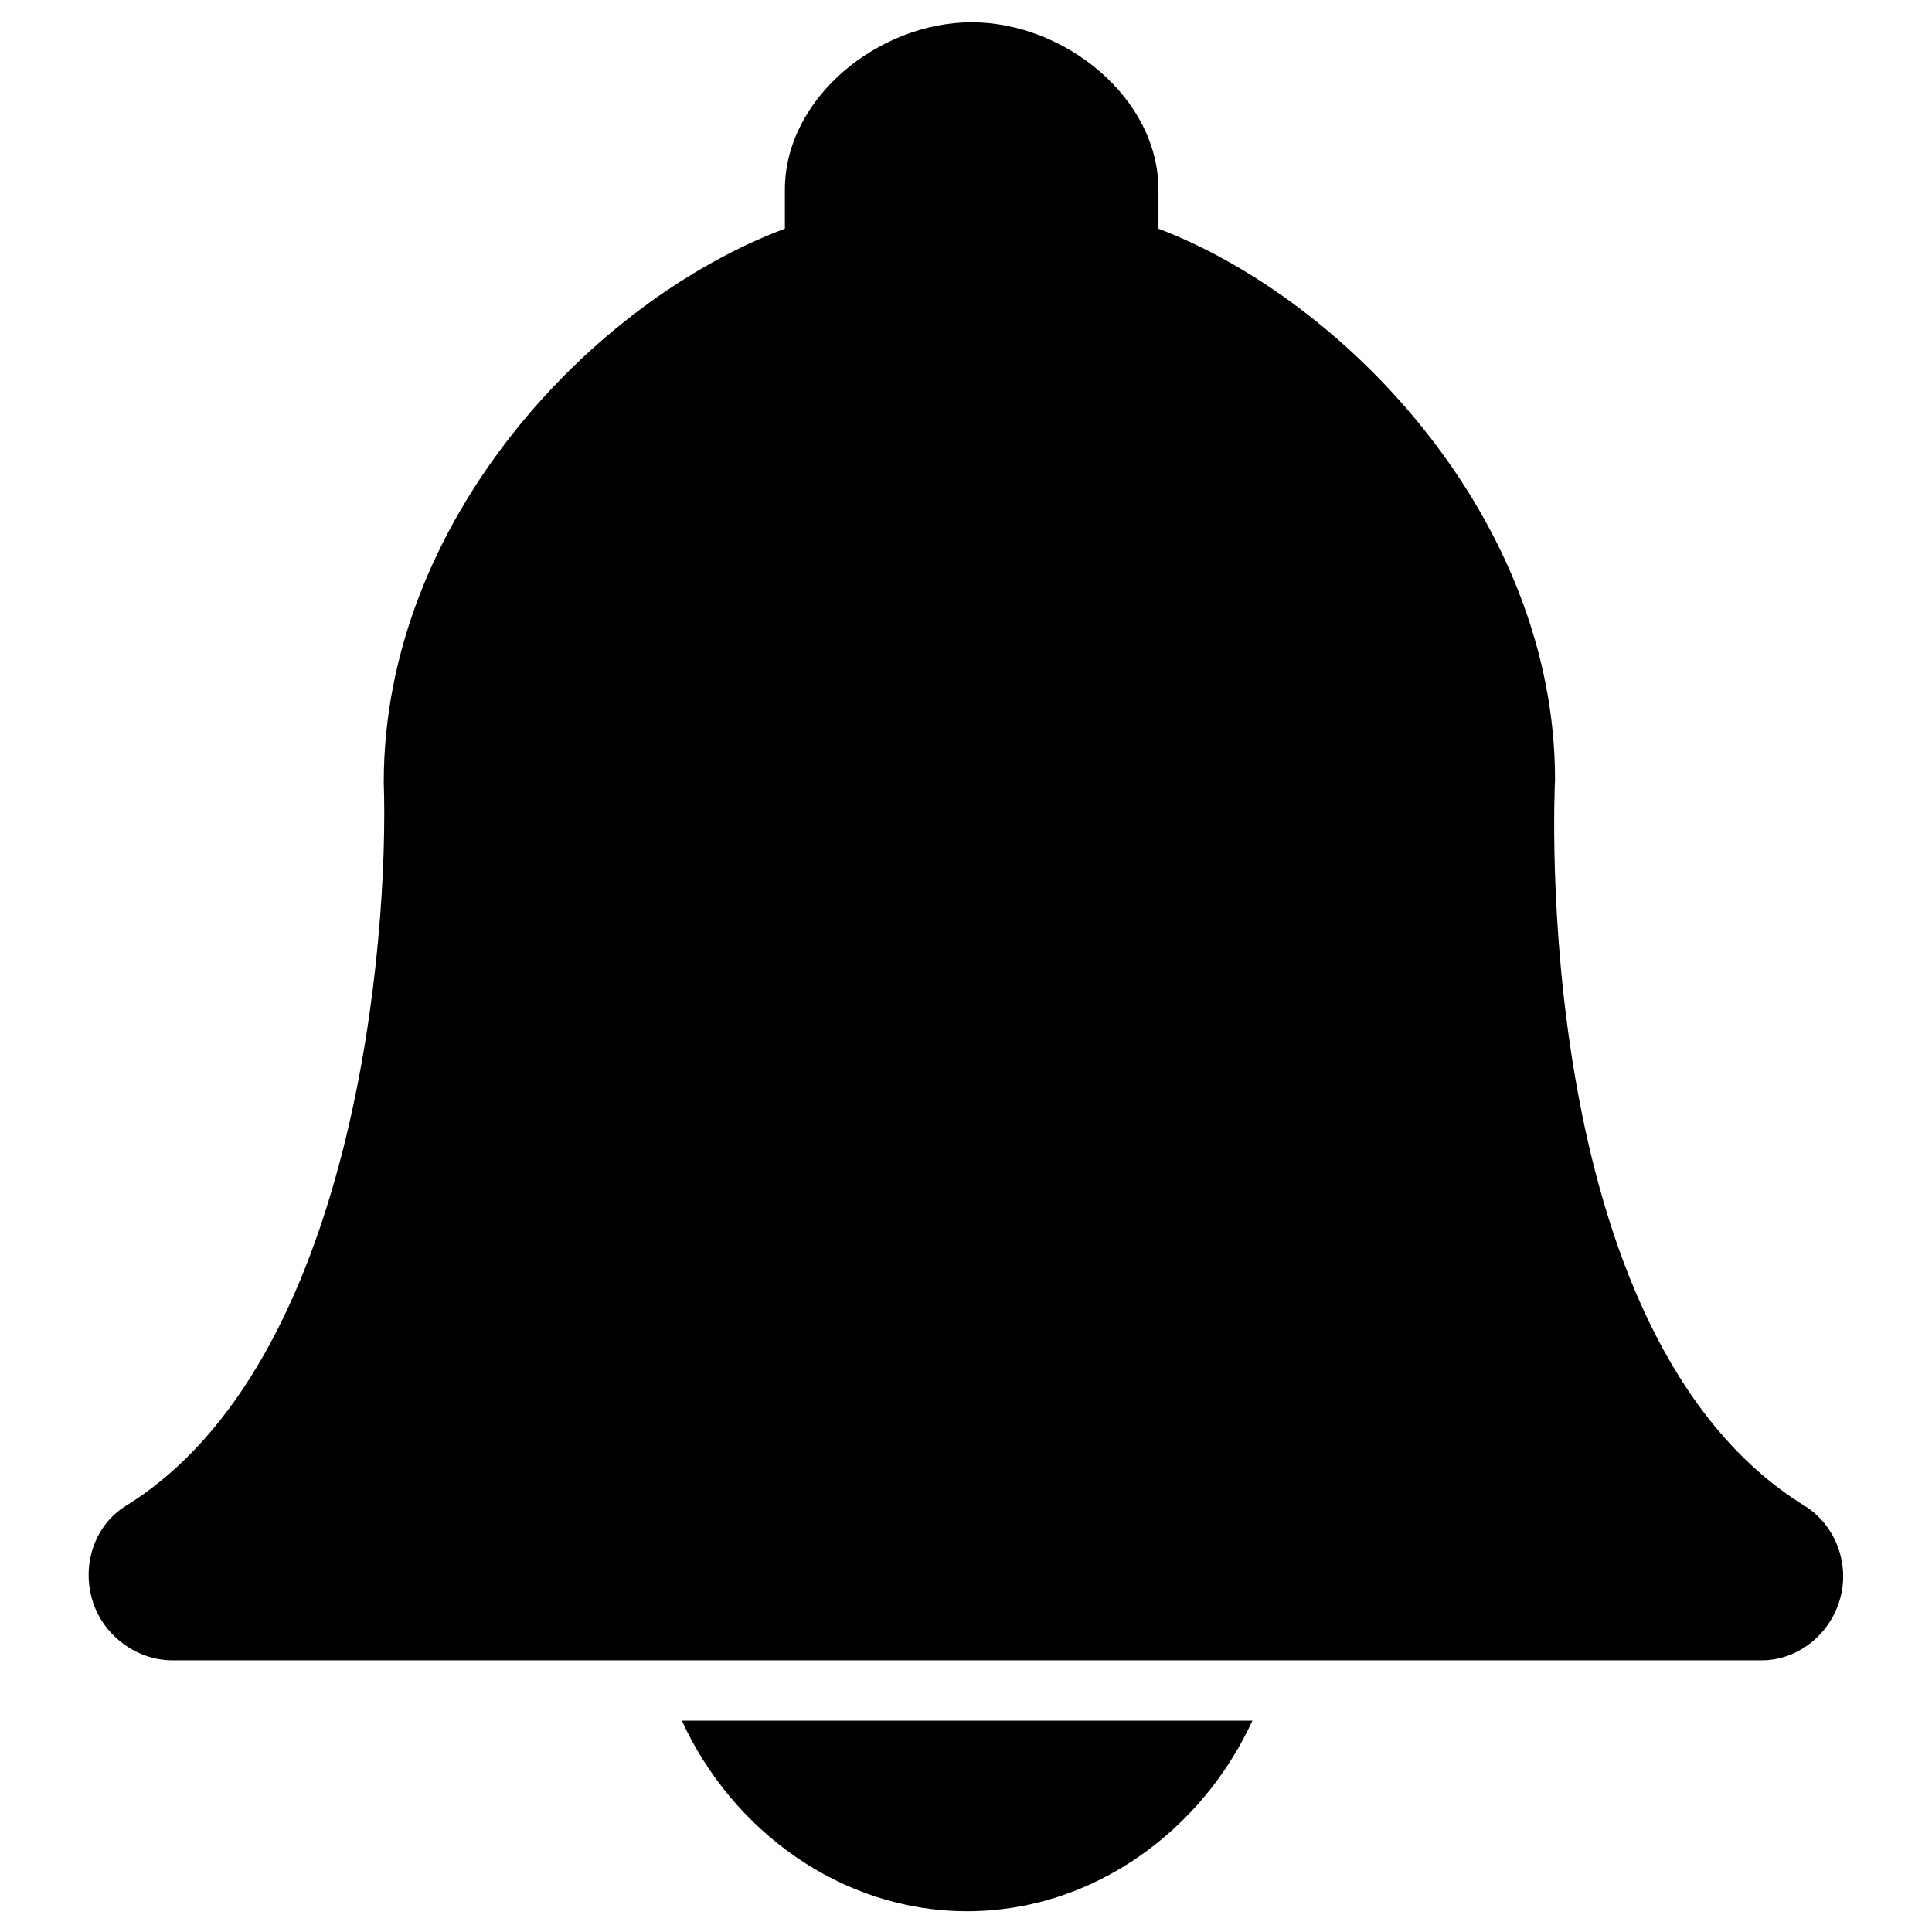
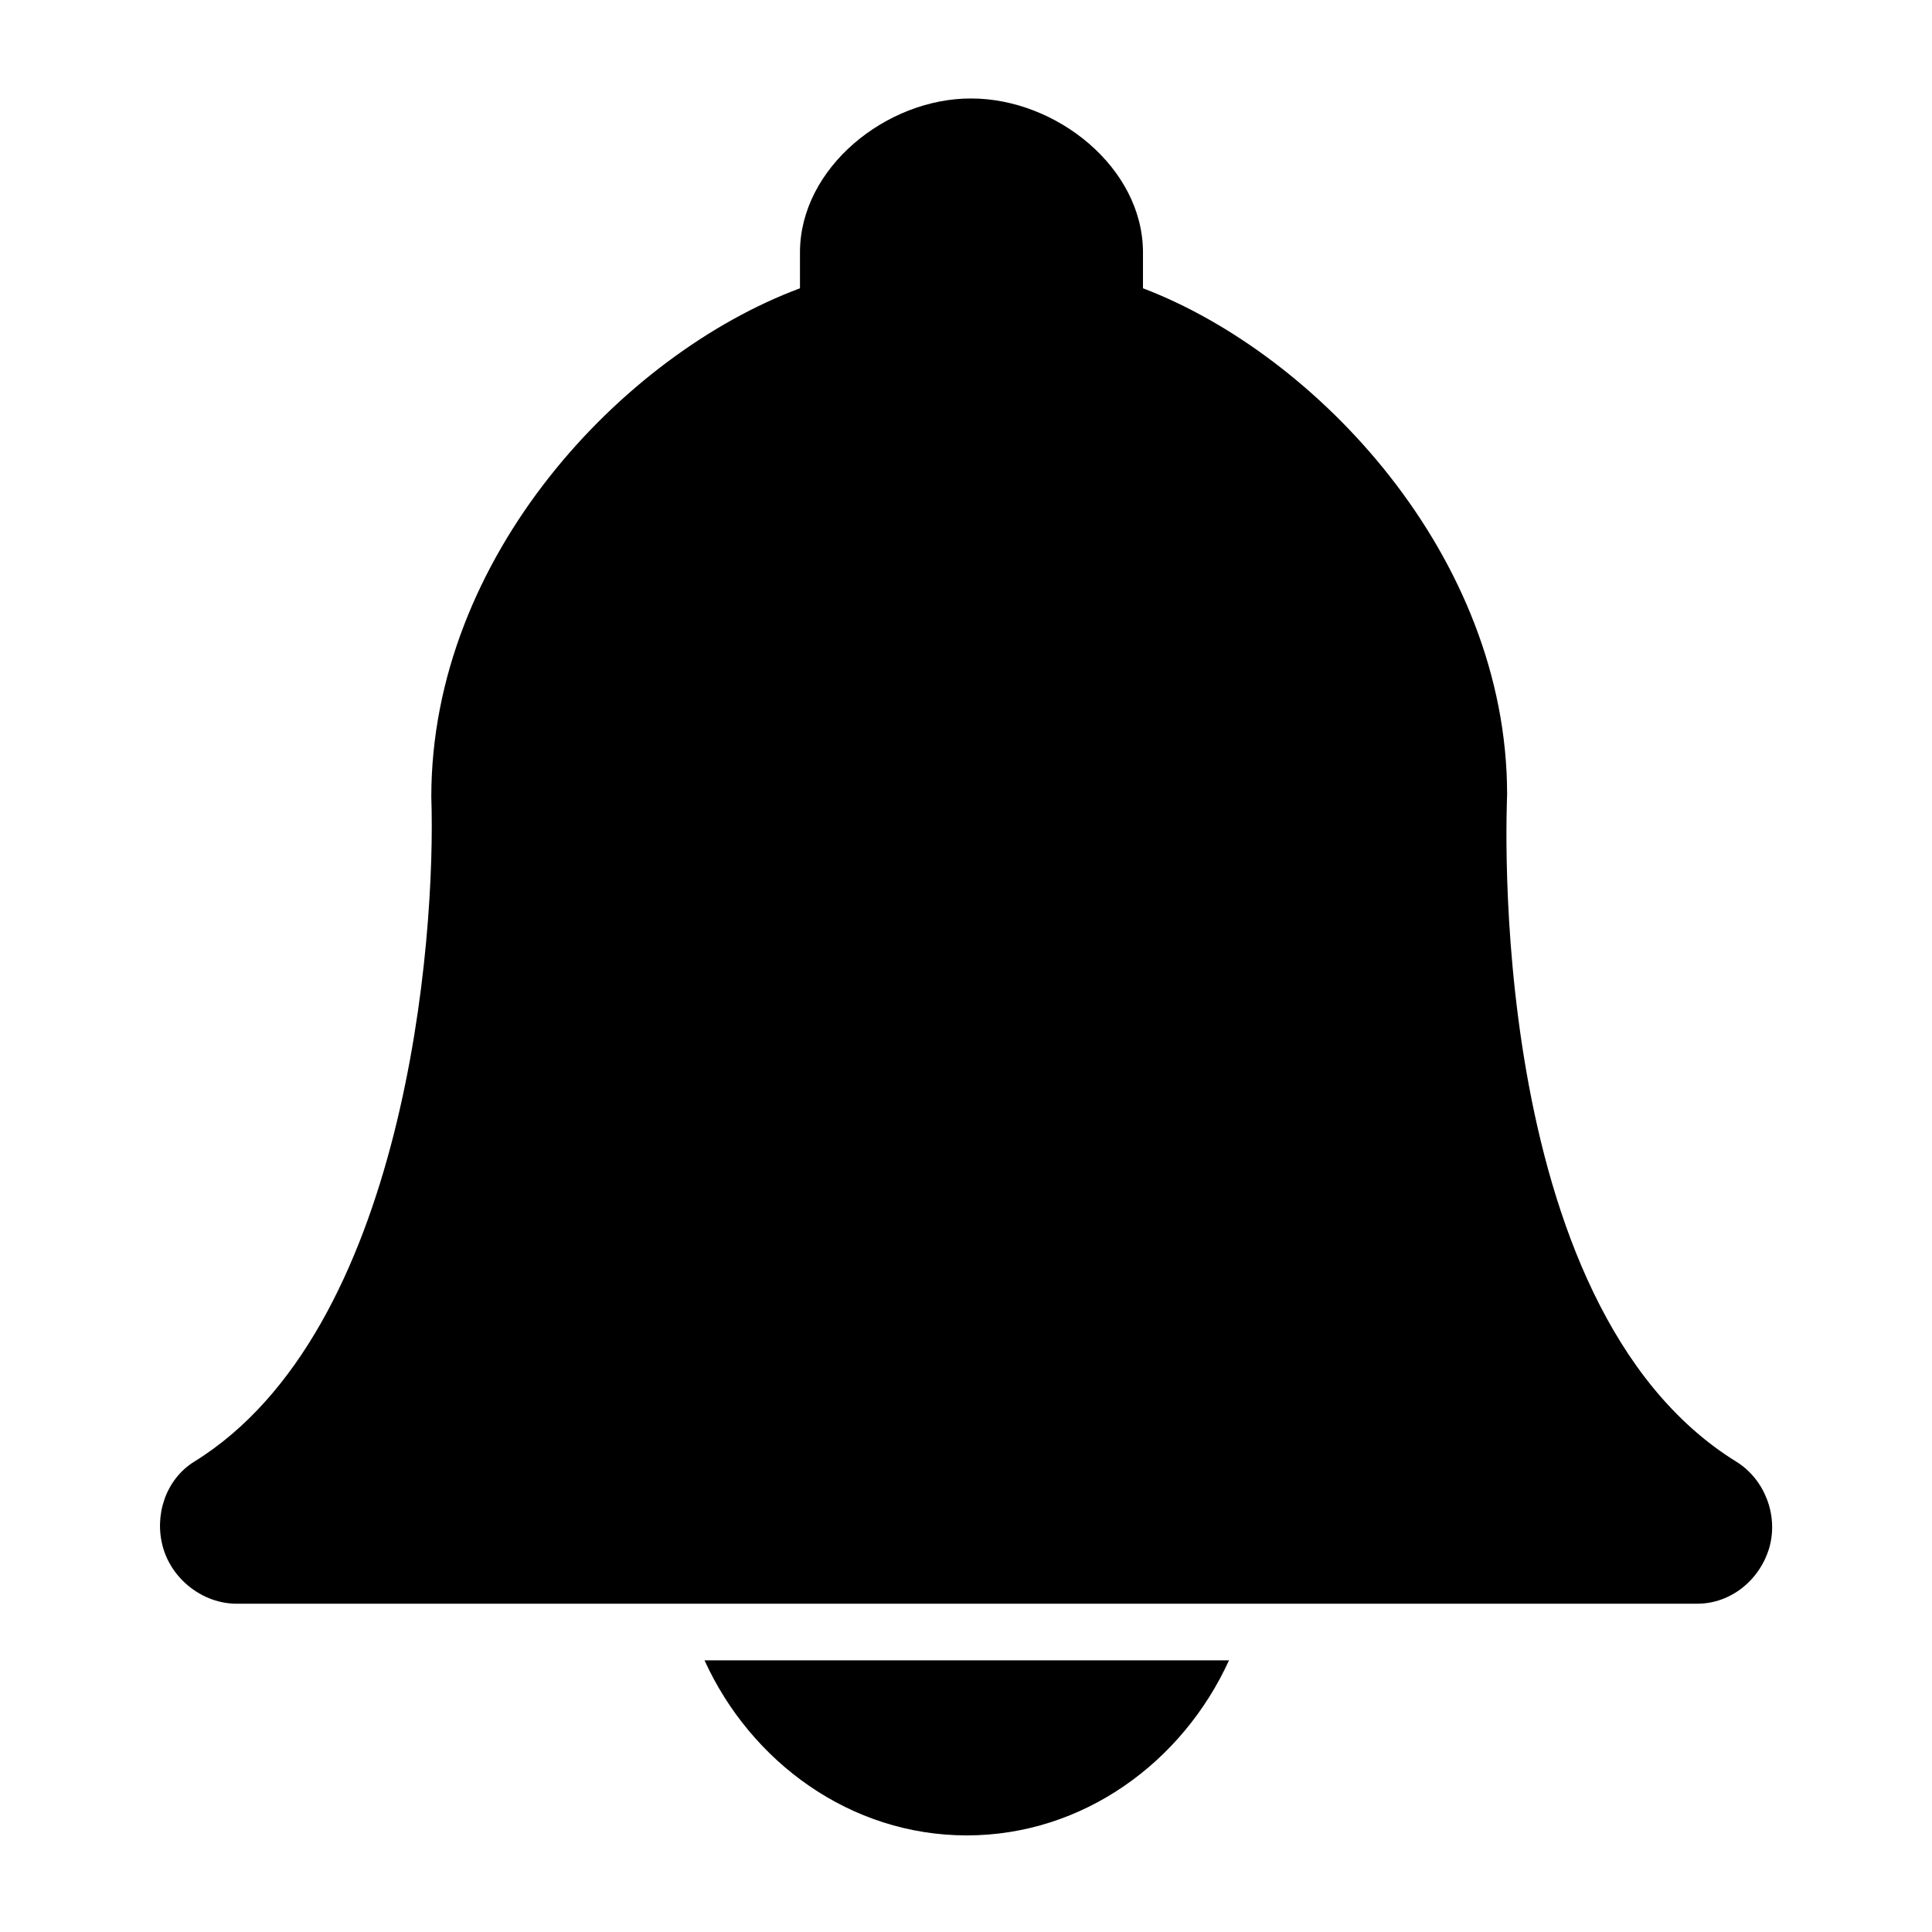
<svg xmlns="http://www.w3.org/2000/svg" version="1.1" x="0px" y="0px" viewBox="0 0 512 512" enable-background="new 0 0 512 512" xml:space="preserve">
  <g id="Layer_1">
    <g>
-       <path d="M256.3,506.5c33.5,0,62.3-21.5,75.6-50.5H180.7C194,485,222.8,506.5,256.3,506.5z" />
-       <path d="M478.3,399.1c-73.4-45.3-66.3-190.3-66.2-192.5c0-68.7-55.1-126.9-105.1-146V50.3c0-24.5-25-44.4-49.5-44.4    C233,5.9,208,25.8,208,50.3v10.3c-51,19.1-106.3,77.4-106.3,146.7c1.4,41.1-7.3,154.1-68.4,191.8c-8.2,5.1-11.6,15.4-8.9,24.7    C27,433.1,36,440,45.6,440h110.1H356h110.9c9.6,0,18.1-6.9,20.7-16.2C490.3,414.6,486.5,404.2,478.3,399.1z" />
+       <path d="M256.2,486.4c30.8,0,57.2-19.4,69.5-46.4h-139C199,467,225.4,486.4,256.2,486.4z" />
+       <path d="M460.2,387.4c-67.4-41.6-60.8-174.9-60.8-176.9c0-63.1-50.5-116.6-96.5-134.1v-9.5c0-22.5-23-40.8-45.5-40.8    C235,26,212,44.4,212,66.9v9.5c-47,17.5-97.7,71.1-97.7,134.8c1.3,37.8-6.8,141.6-62.9,176.2c-7.5,4.7-10.6,14.2-8.2,22.7    c2.4,8.5,10.6,14.9,19.5,14.9h101.2h184h101.9c8.9,0,16.6-6.3,19.1-14.9C471.3,401.6,467.7,392.1,460.2,387.4z" />
    </g>
  </g>
  <g id="Layer_2">
</g>
</svg>
